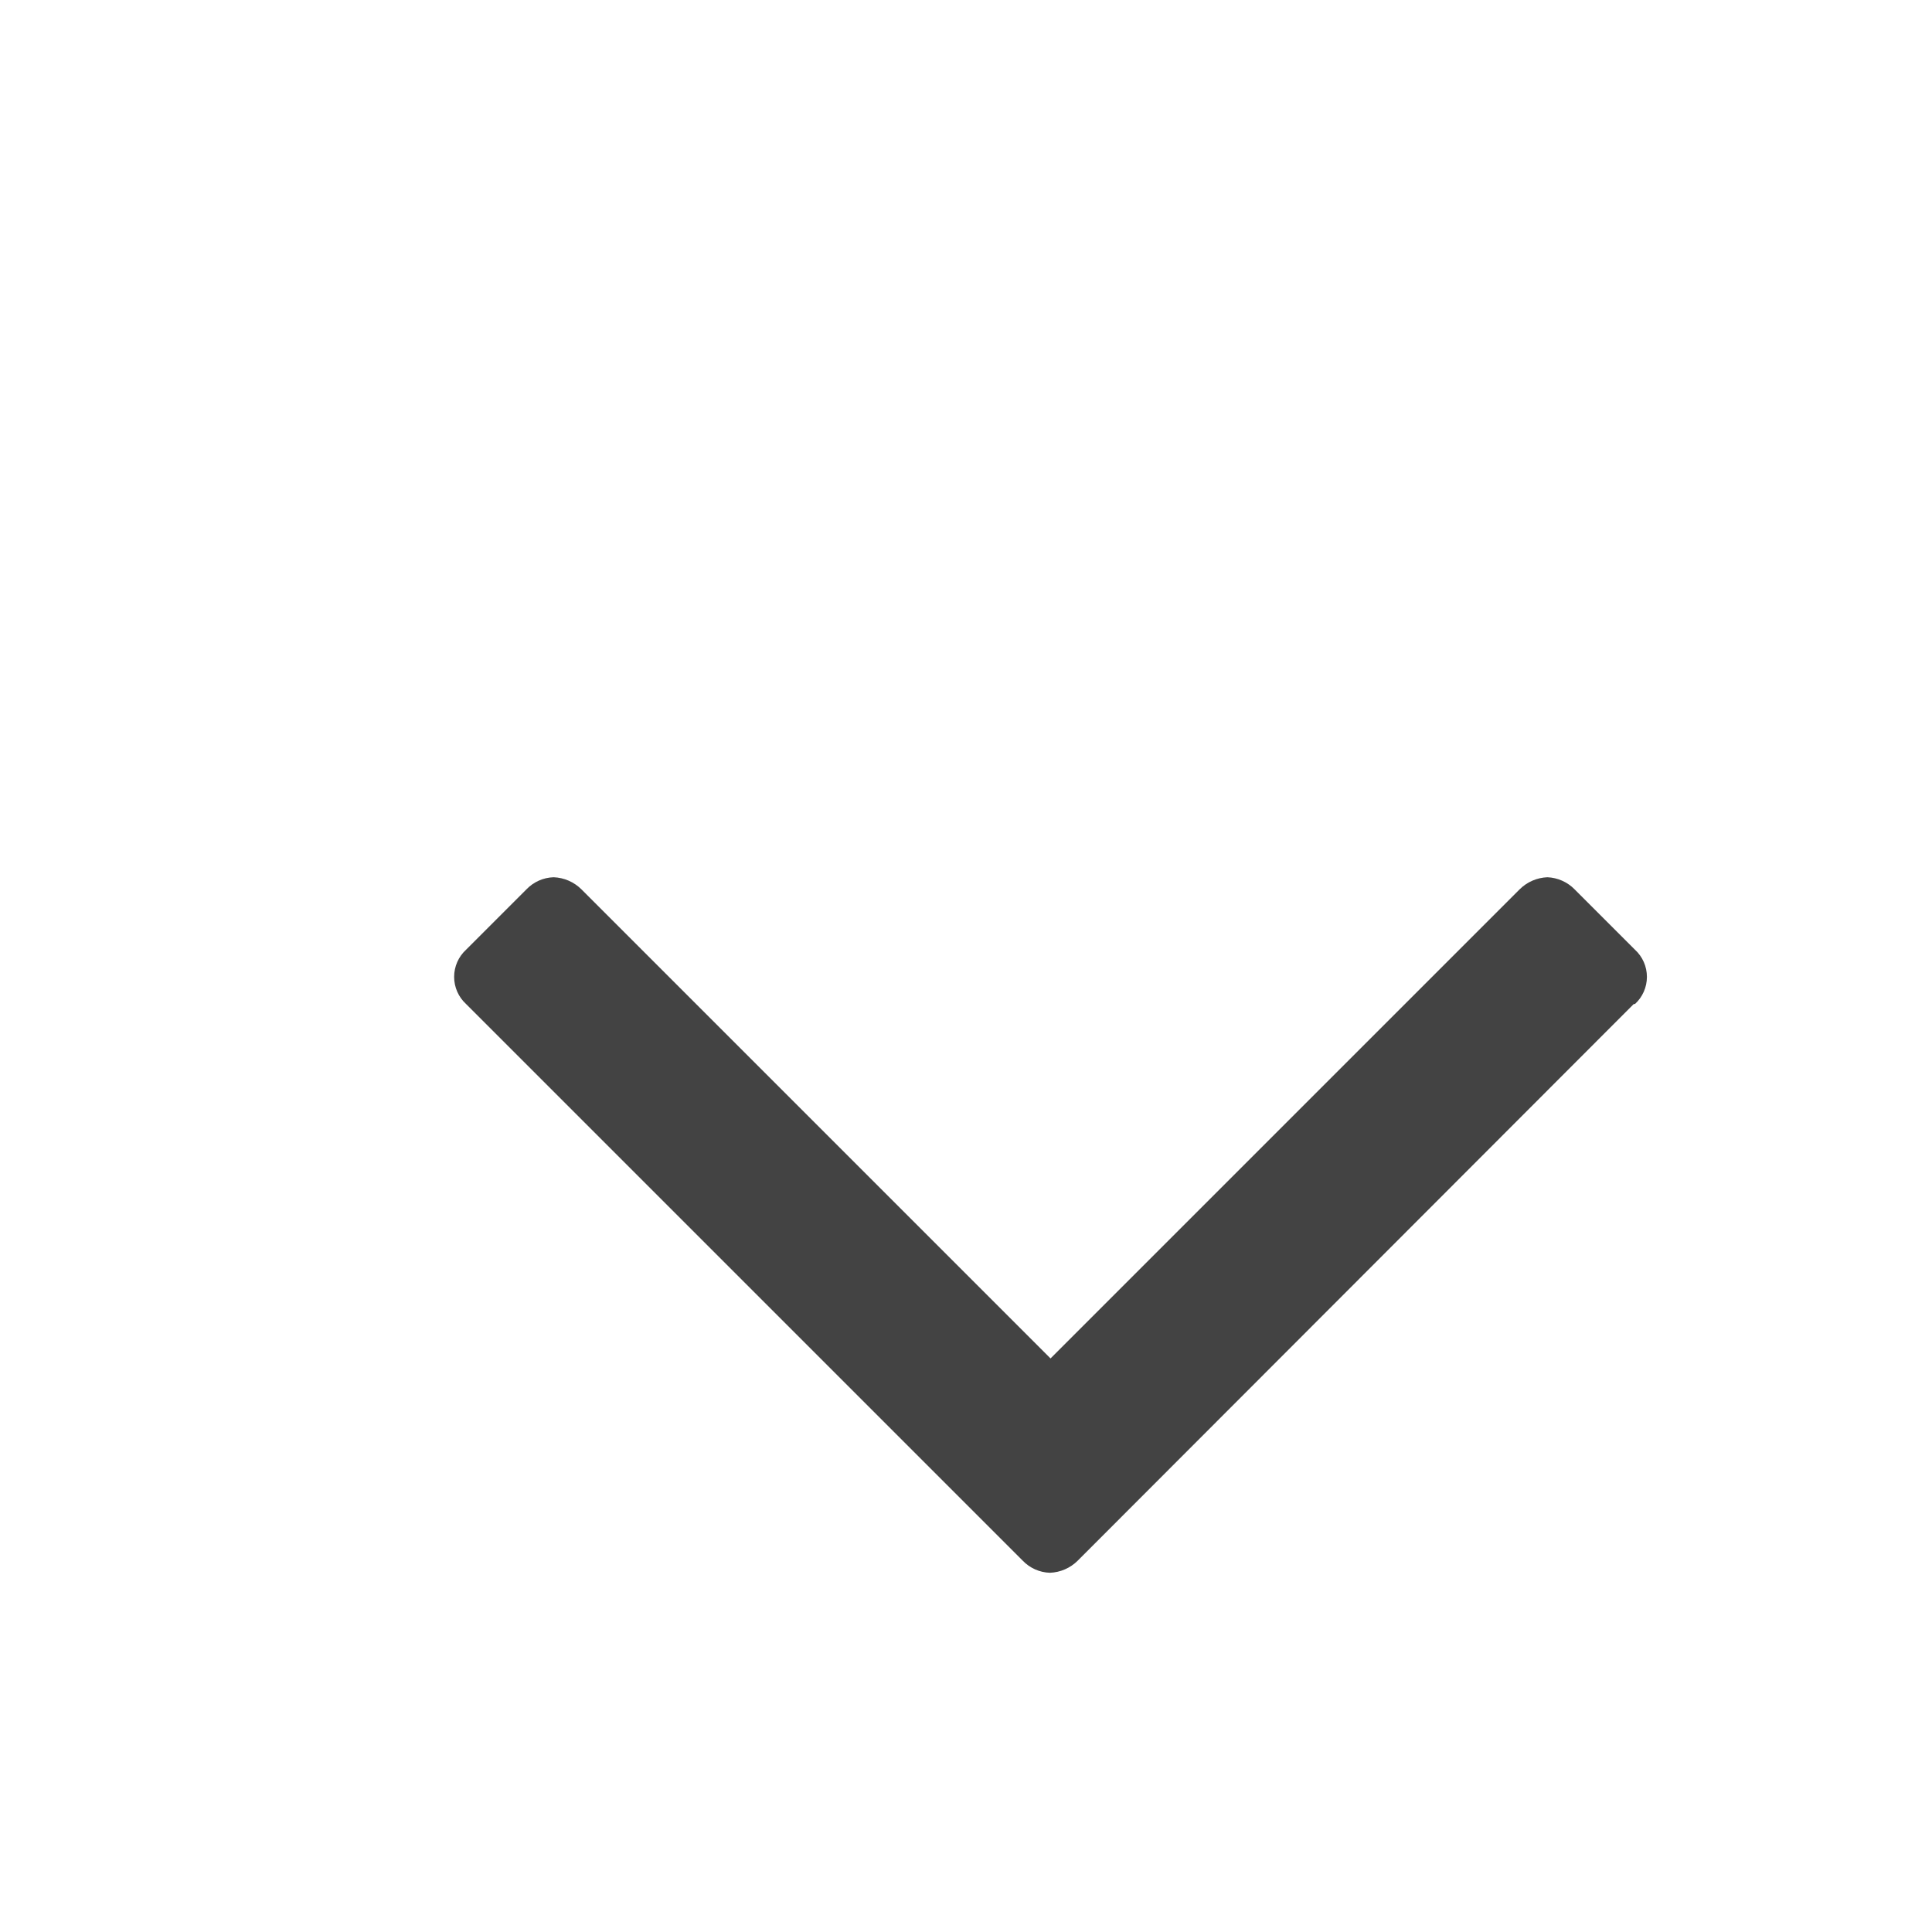
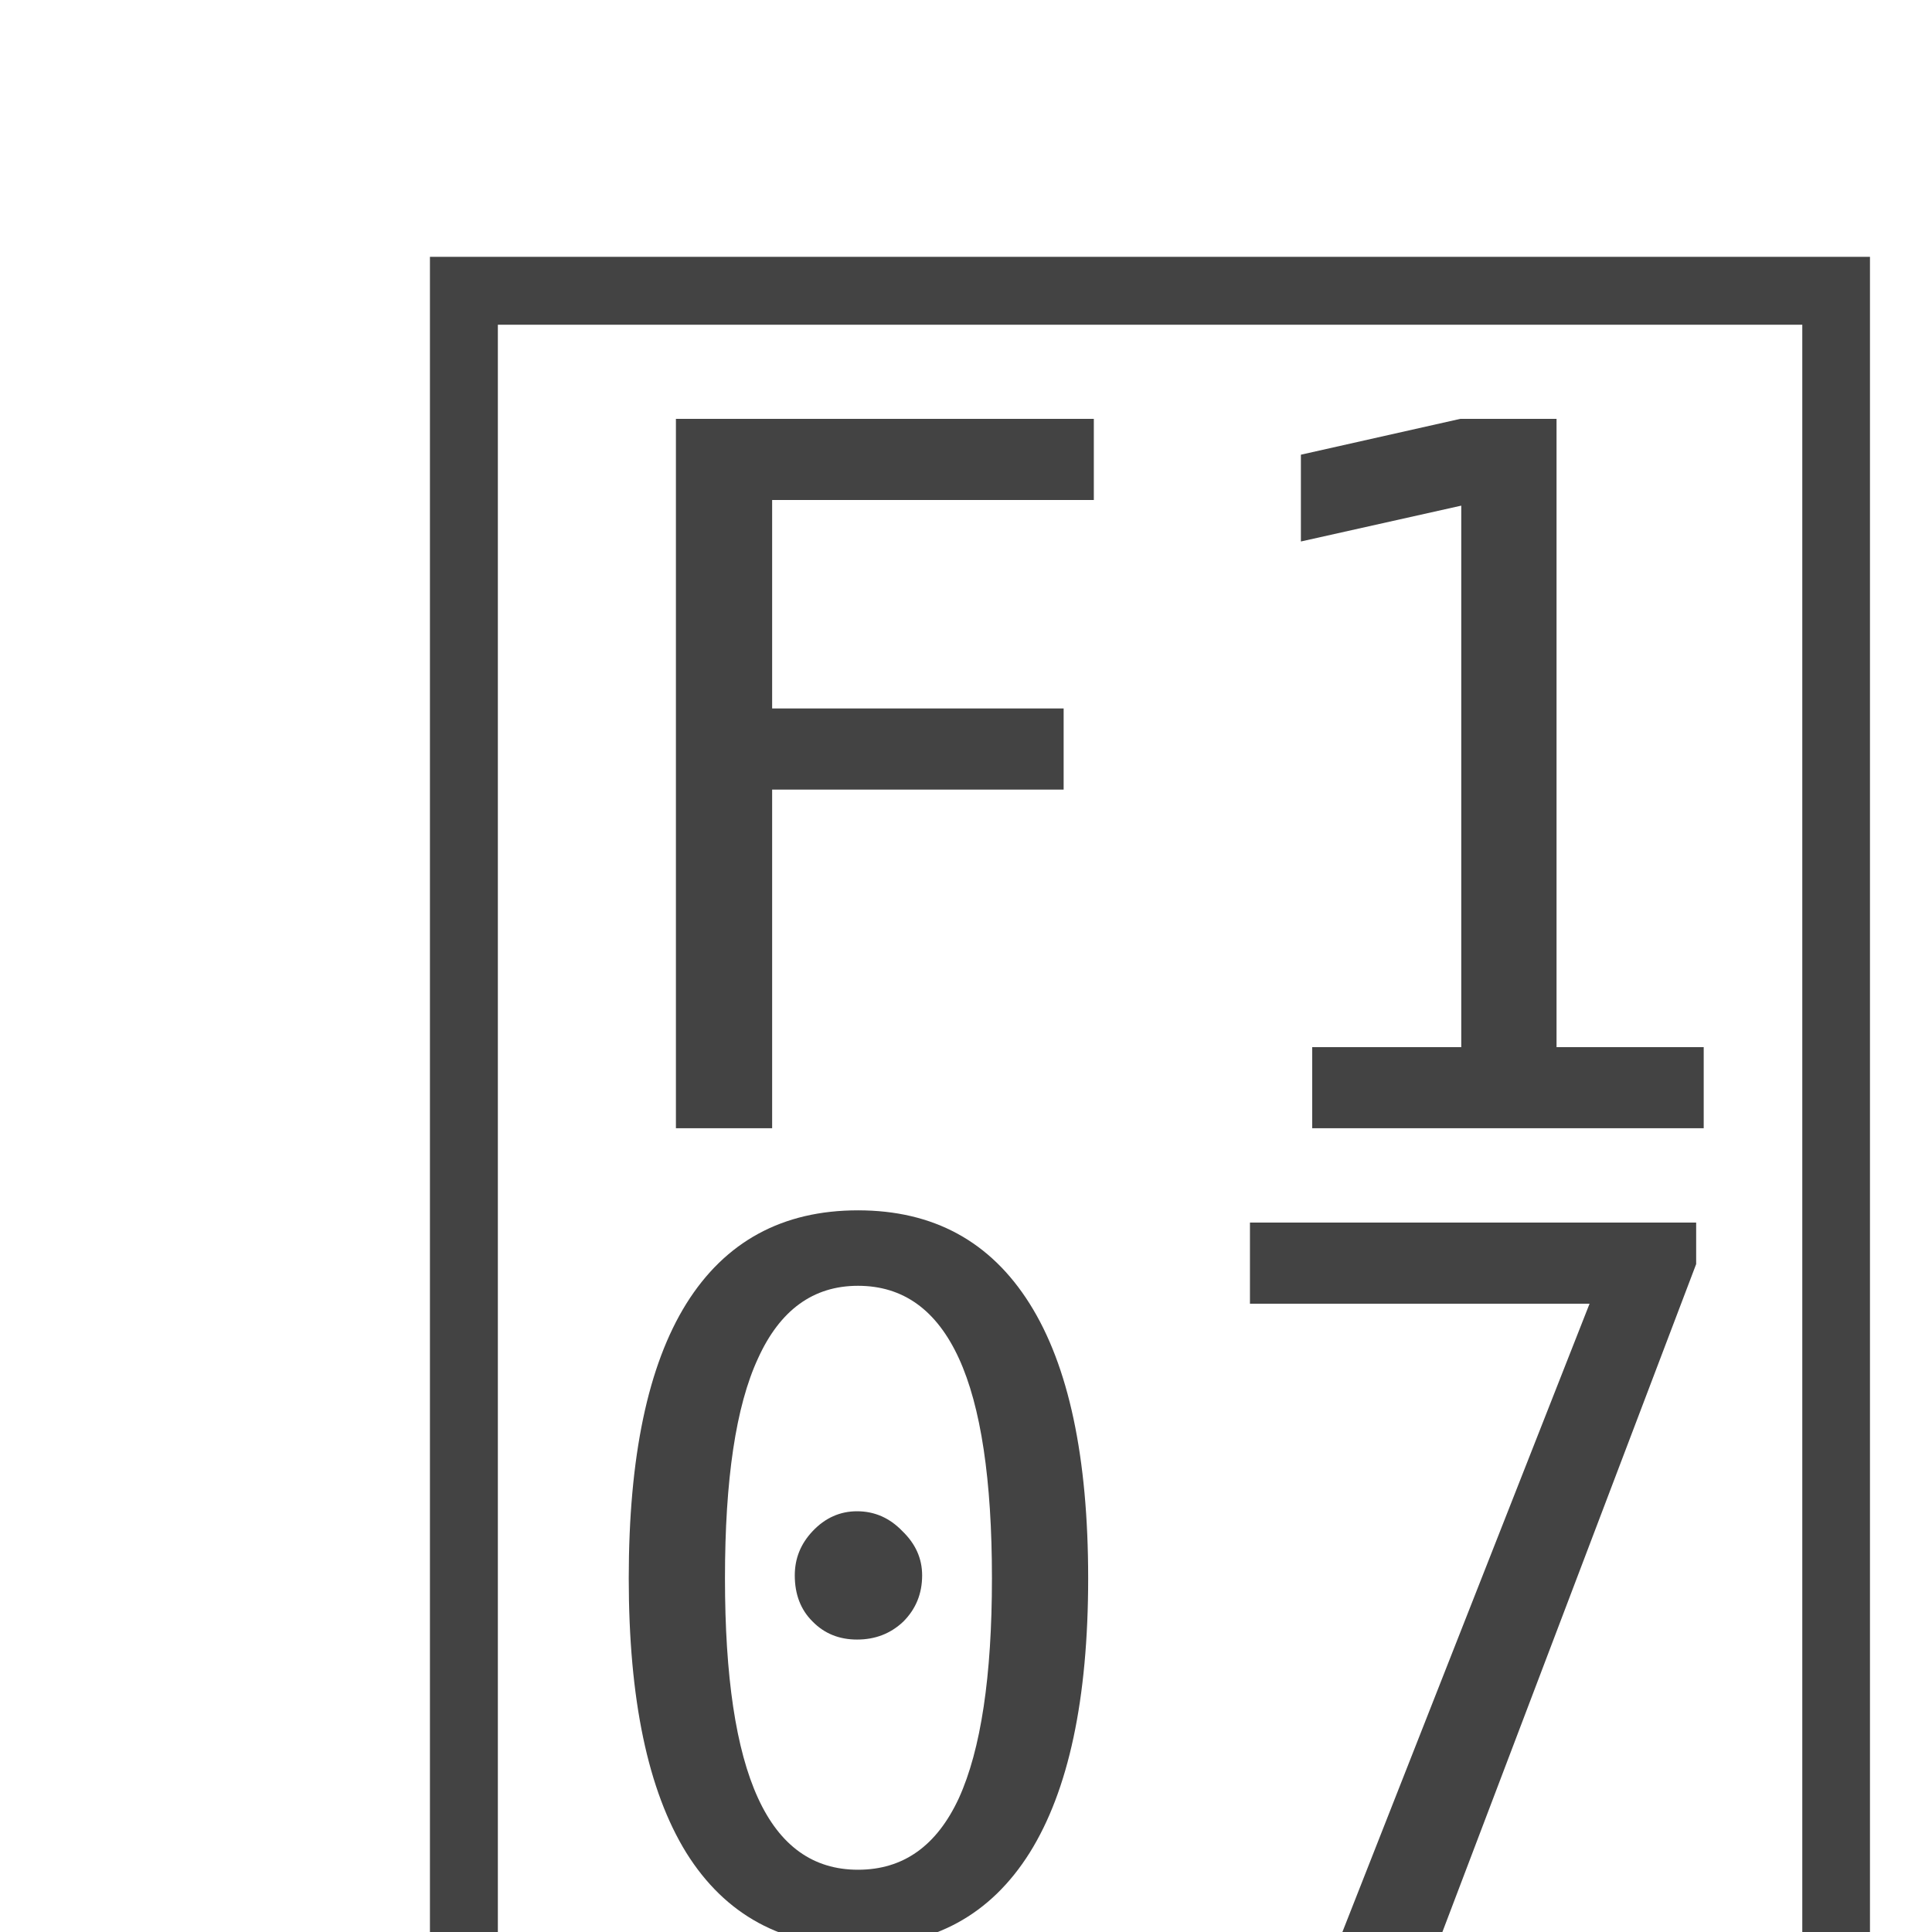
<svg xmlns="http://www.w3.org/2000/svg" id="Calque_1" data-name="Calque 1" viewBox="0 0 32 32">
-   <path d="M27.06,16.63l-9.21,9.22a.69.69,0,0,1-.46.2.65.65,0,0,1-.45-.2L7.72,16.63a.61.61,0,0,1,0-.9l1-1a.65.65,0,0,1,.45-.2.69.69,0,0,1,.46.2l7.77,7.77,7.77-7.77a.69.69,0,0,1,.46-.2.67.67,0,0,1,.45.2l1,1a.61.61,0,0,1,0,.9Z" style="fill:#434343" />
+   <text transform="translate(6 32)" style="font-size:35.451px;fill:#434343;font-family:FontAwesome, FontAwesome"></text>
</svg>
